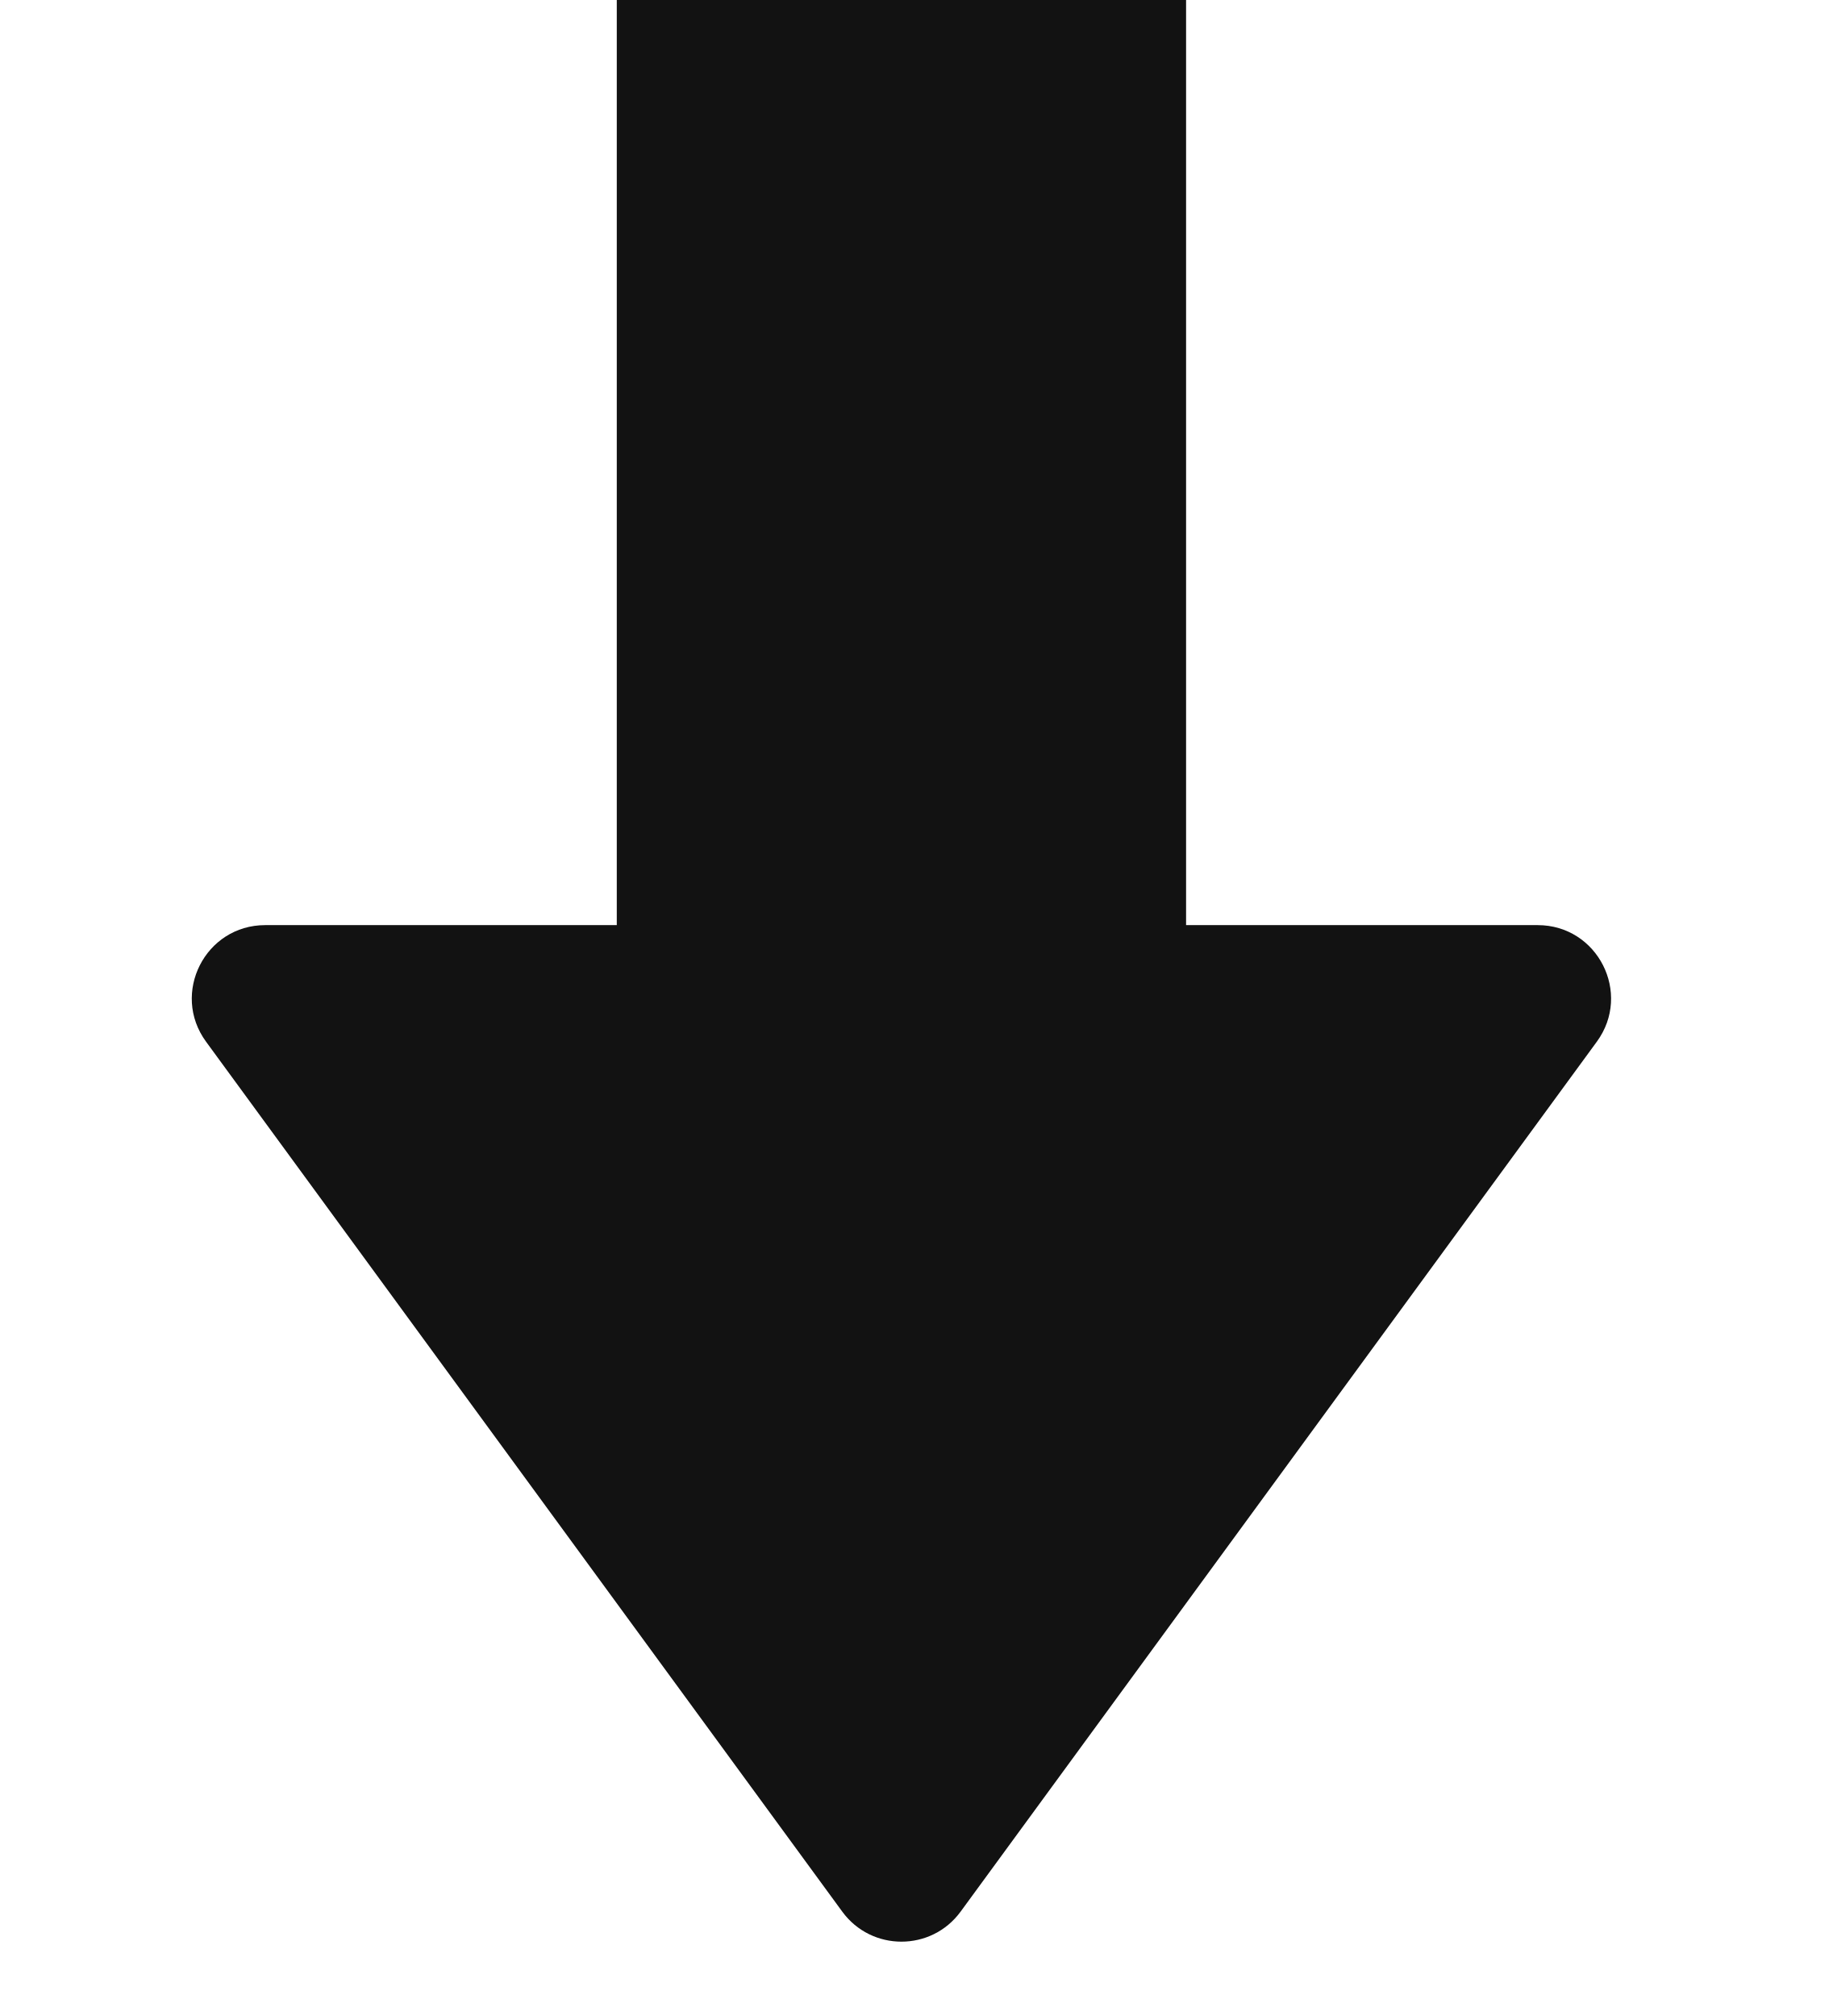
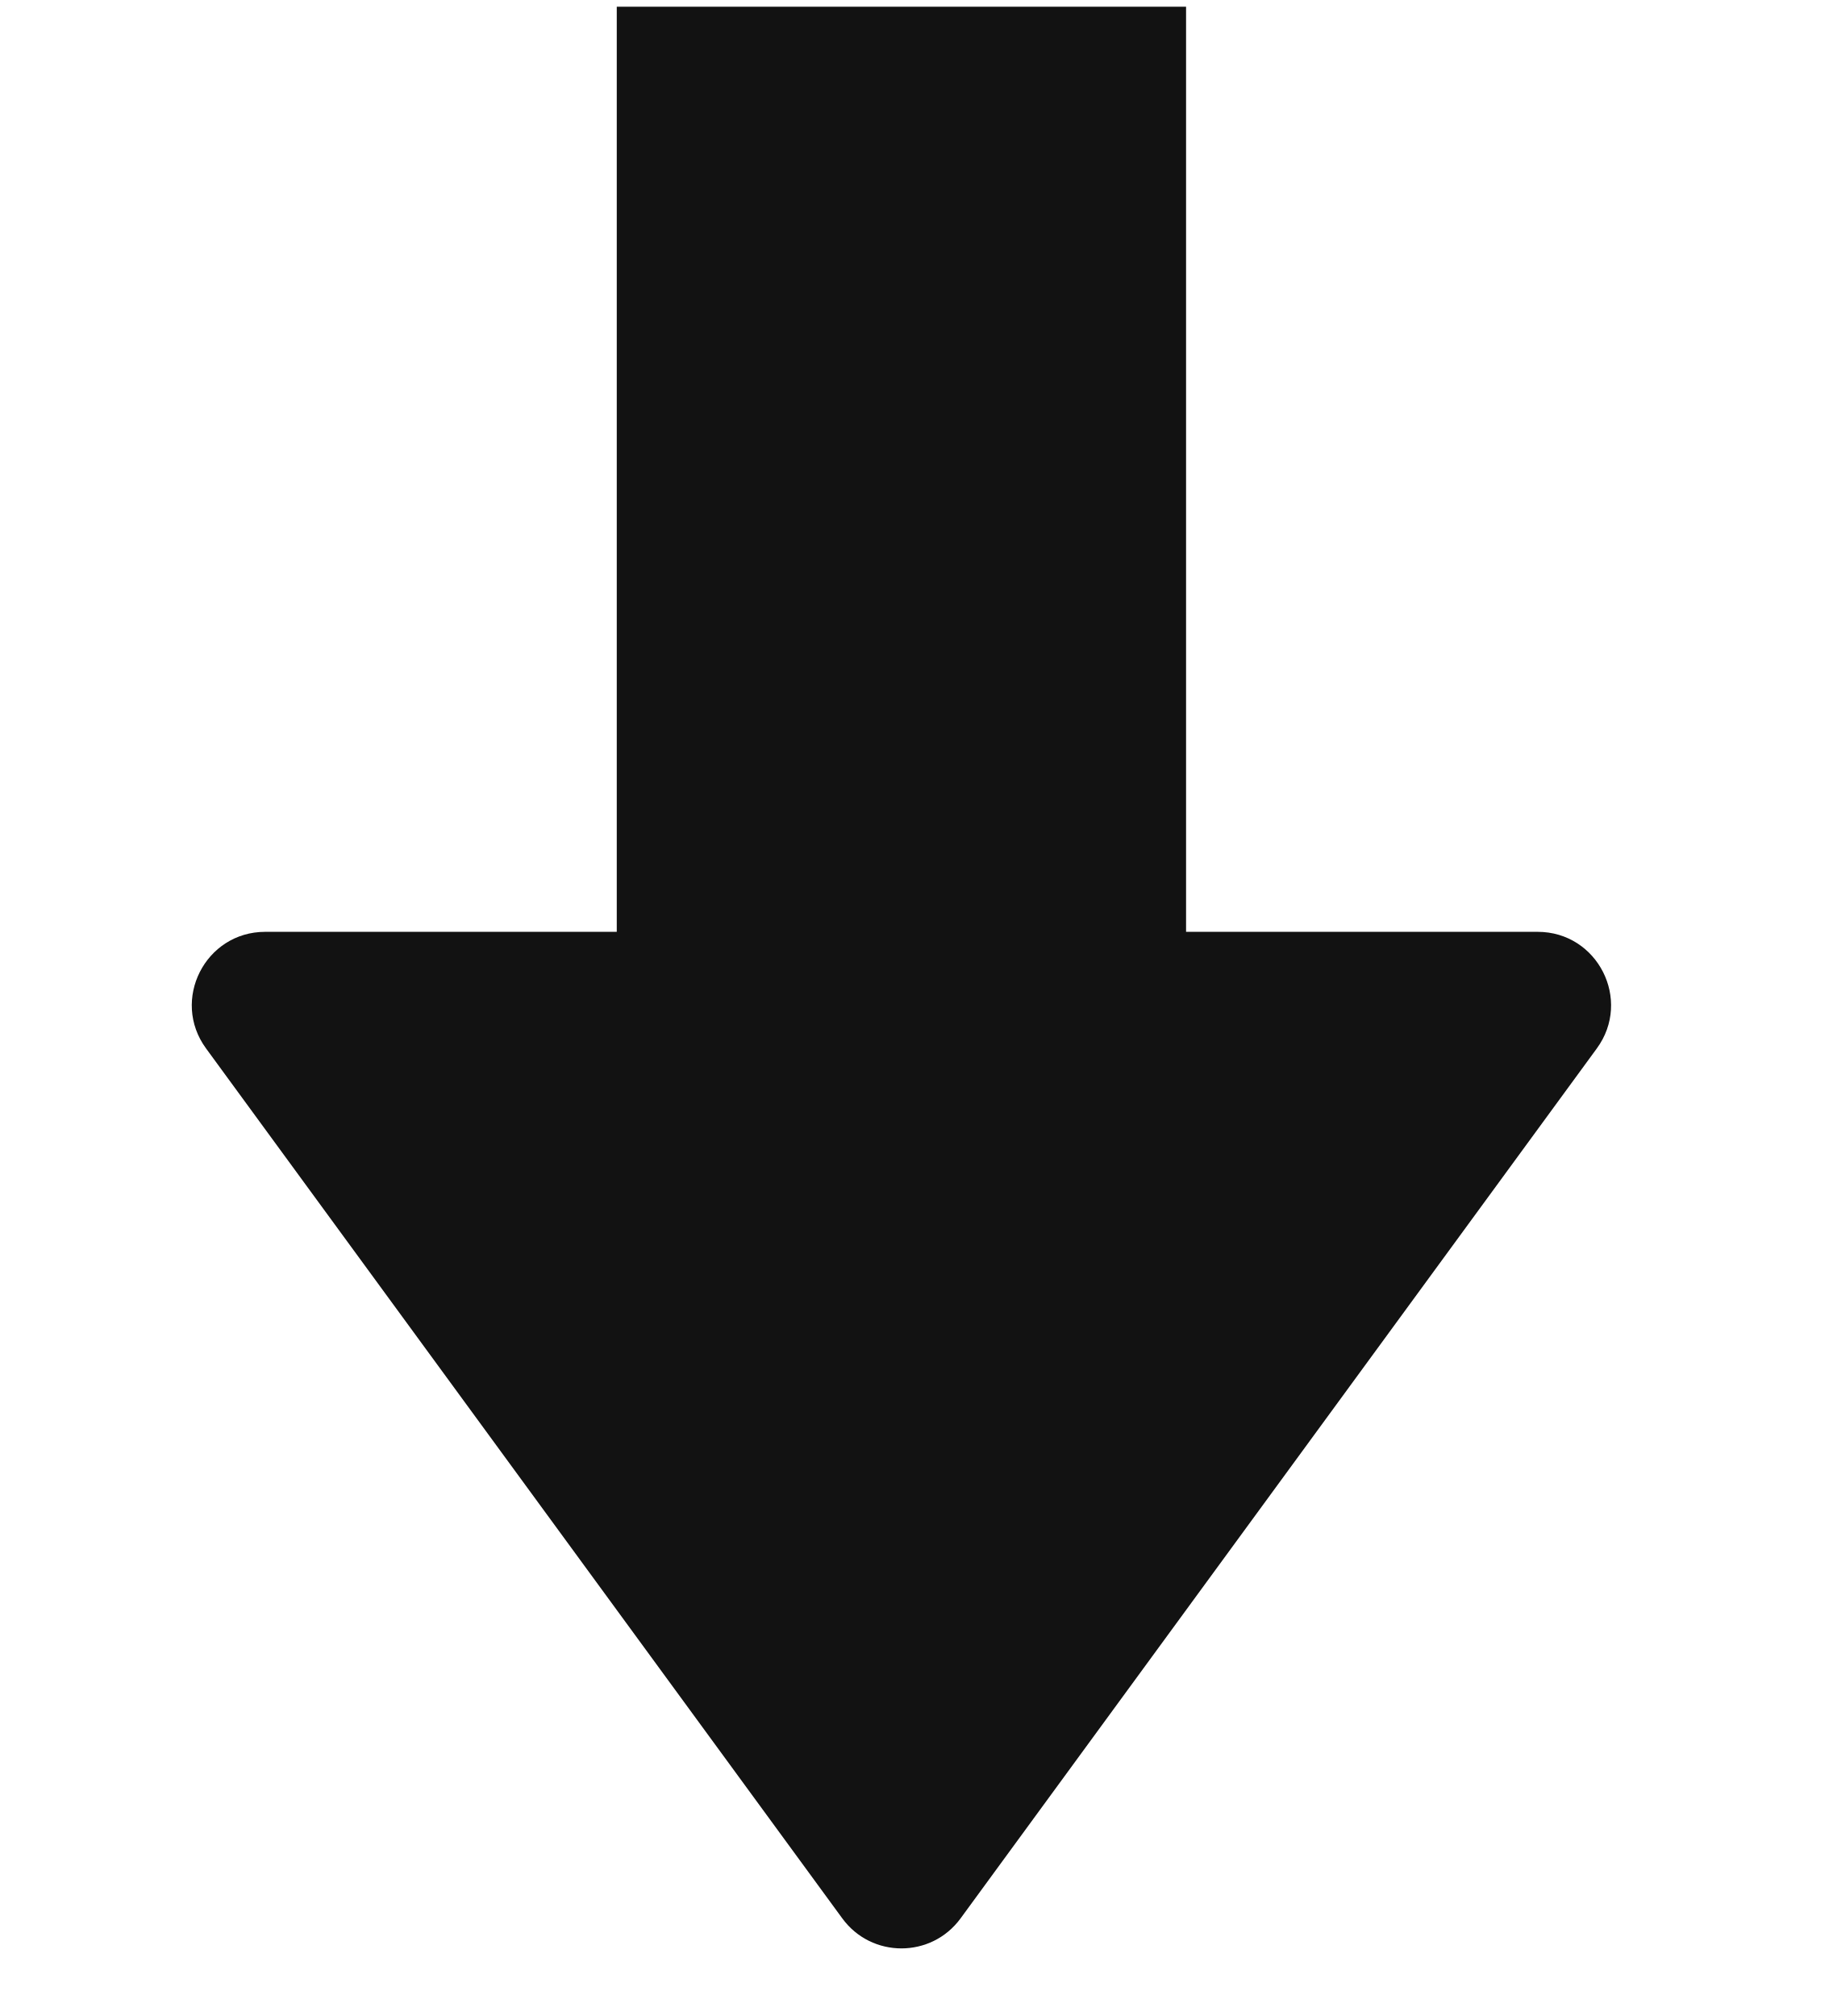
<svg xmlns="http://www.w3.org/2000/svg" width="50" height="55" viewBox="0 0 50 55" fill="none">
-   <path d="M26.206 52.153C25.407 53.245 23.777 53.245 22.978 52.153L5.621 28.419C4.655 27.098 5.598 25.239 7.235 25.239L41.949 25.239C43.586 25.239 44.529 27.098 43.563 28.419L26.206 52.153Z" fill="#121212" />
-   <rect x="32.357" width="34.946" height="15.531" transform="rotate(90 32.3574 0)" fill="#121212" />
+   <path d="M26.206 52.336C25.407 53.429 23.777 53.429 22.978 52.336L5.621 28.603C4.655 27.282 5.598 25.422 7.235 25.422L41.949 25.422C43.586 25.422 44.529 27.282 43.563 28.603L26.206 52.336Z" fill="#121212" />
+   <rect x="32.357" y="0.184" width="34.946" height="15.531" transform="rotate(90 32.3574 0.183594)" fill="#121212" />
</svg>
